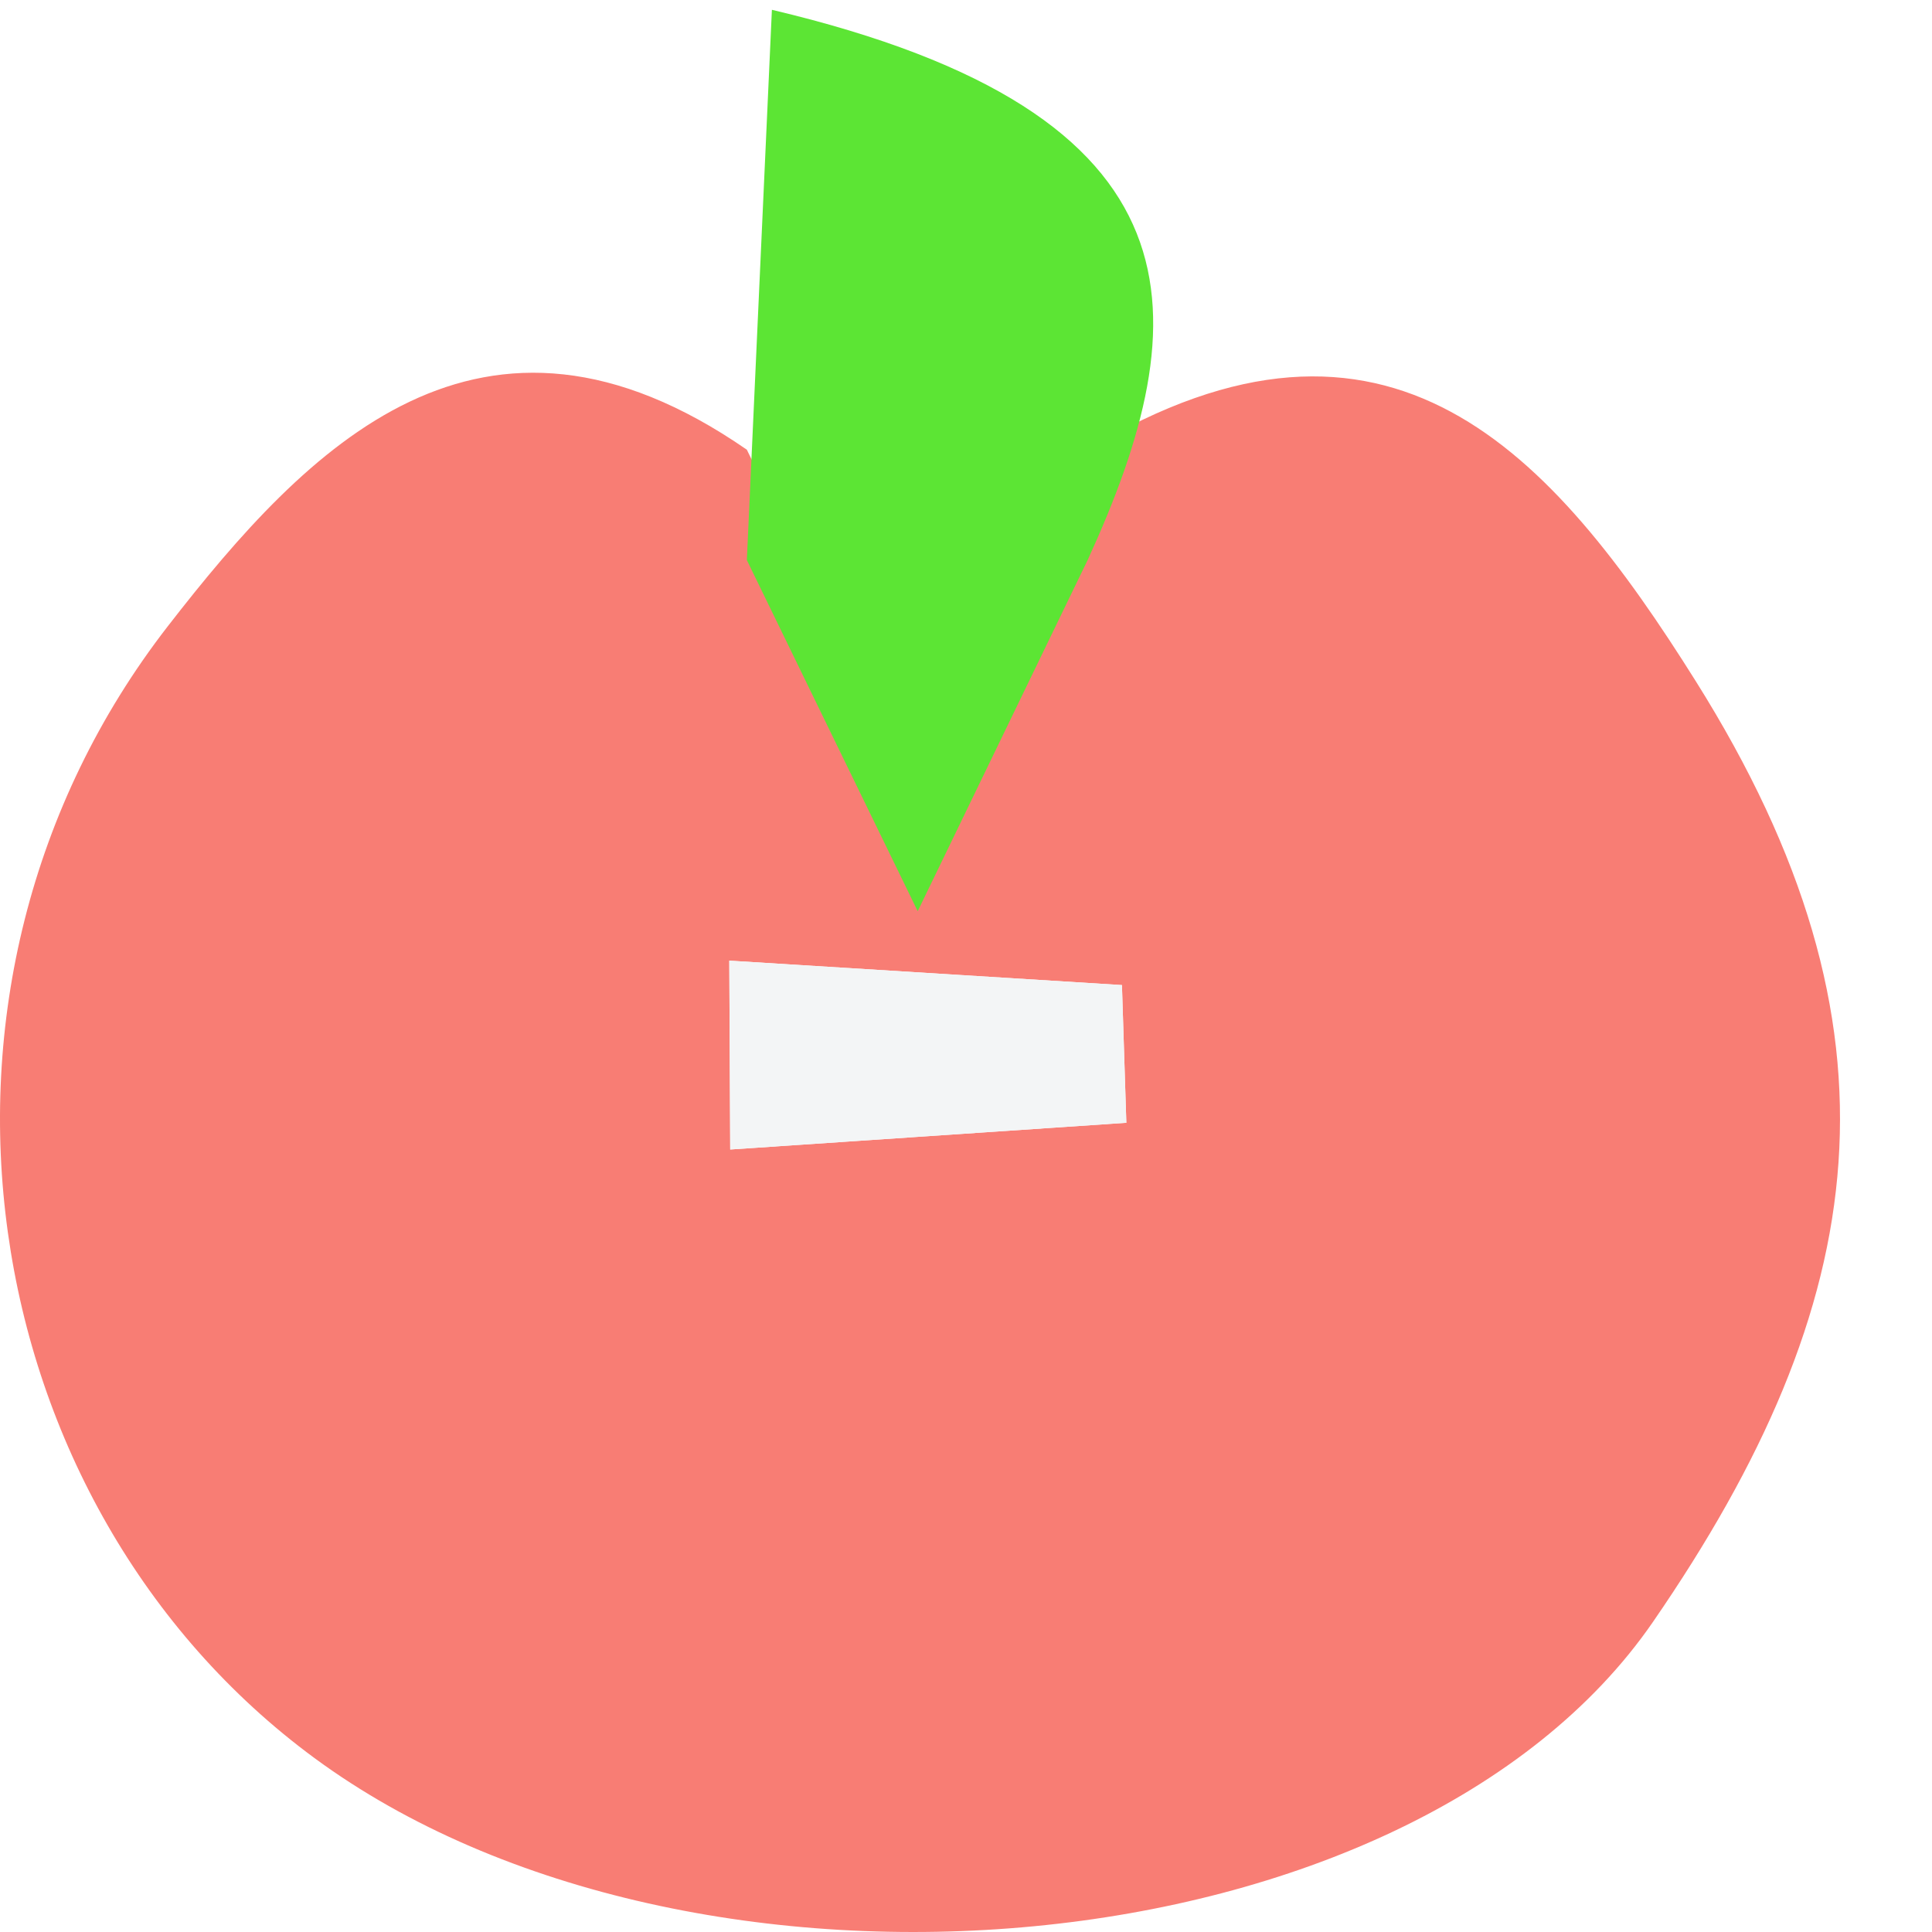
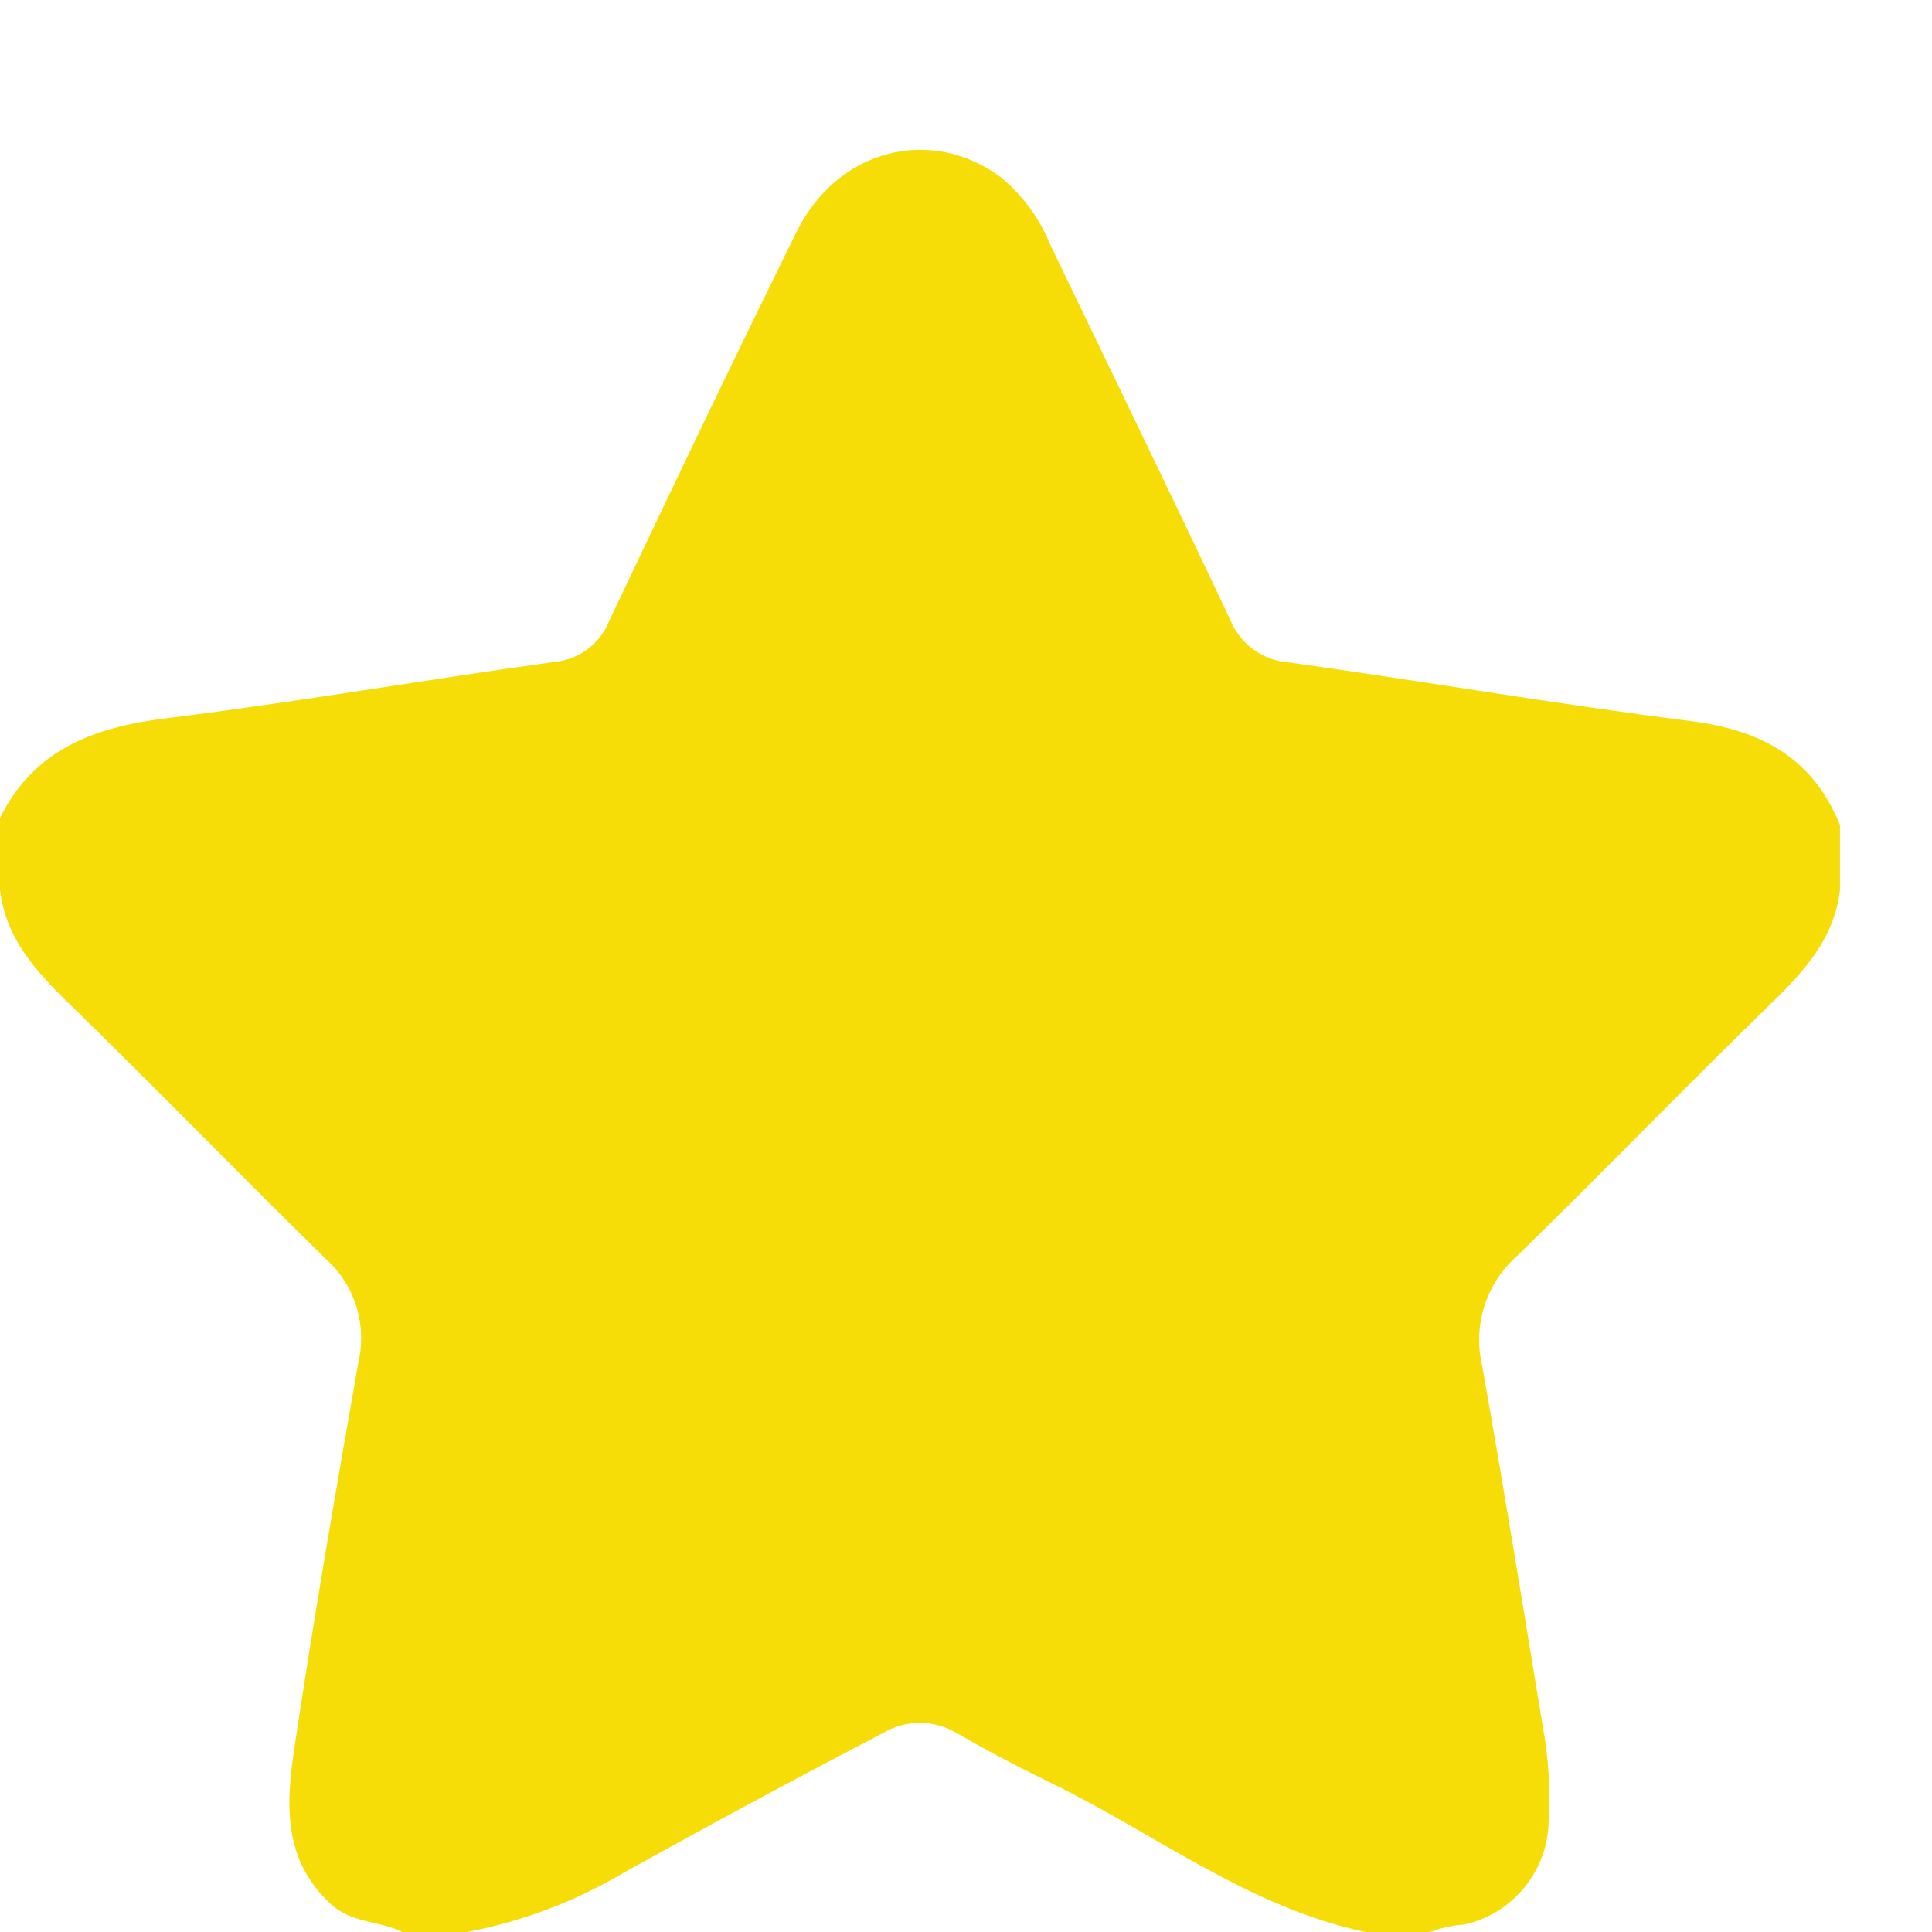
- <svg xmlns="http://www.w3.org/2000/svg" viewBox="0 0 105 105">
-   <g id="Layer_1" data-name="Layer 1">
-     <path d="M59.116,24.427c16.358-9.803,25.225.13,33.054,12.607,11.848,18.881,9.591,33.798-2.333,51.111-13.209,19.179-52.283,22.472-72.753,7.397C-1.537,81.829-6.059,53.595,9.126,34.027,16.691,24.277,26.127,14.439,40.59,24.441l9.285,19.081Q54.496,33.975,59.116,24.427ZM39.635,52.209q.025,5.132.05,10.264l21.529-1.452-.239-7.485Z" fill="#f87d74" />
-     <path d="M59.116,30.427q-4.62,9.547-9.241,19.095L40.59,30.441c.43-9.445.86-18.889,1.361-29.908C65.902,6.195,65.139,17.278,59.116,30.427Z" fill="#5ce534" />
-     <path d="M39.635,52.209l21.34,1.327.239,7.485L39.686,62.473Q39.661,57.341,39.635,52.209Z" fill="#f3f5f6" />
-   </g>
+ <svg xmlns="http://www.w3.org/2000/svg" id="Layer_1" data-name="Layer 1" viewBox="0 0 105 105">
+   <path d="M91.865,39.186c-7.288-.919-14.534-2.171-21.812-3.184a3.735,3.735,0,0,1-3.211-2.36c-3.215-6.823-6.524-13.603-9.79-20.402a9.184,9.184,0,0,0-2.625-3.579c-3.802-2.859-8.909-1.576-11.135,2.939-3.451,6.998-6.819,14.038-10.16,21.09a3.577,3.577,0,0,1-3.046,2.29c-7.021.971-14.01,2.185-21.042,3.055C5.124,39.521,1.856,40.707,0,44.453V48.359c.306,2.607,1.902,4.382,3.702,6.134,4.704,4.579,9.275,9.296,13.966,13.89A5.787,5.787,0,0,1,19.486,73.993c-1.23,6.976-2.433,13.958-3.481,20.964-.454,3.032-.666,6.09,1.971,8.522,1.155,1.065,2.65.9,3.899,1.522h3.516a26.46,26.46,0,0,0,8.477-3.205q6.987-3.892,14.088-7.59a3.907,3.907,0,0,1,4.07-0c1.688.98,3.427,1.883,5.175,2.735,5.641,2.751,10.703,6.736,17.018,8.06h3.516a6.029,6.029,0,0,1,1.831-.404,5.855,5.855,0,0,0,4.573-5.147,21.729,21.729,0,0,0-.167-4.864c-1.126-6.803-2.219-13.613-3.428-20.4a6.09,6.09,0,0,1,1.932-5.952C87.136,63.693,91.658,59.01,96.32,54.471c1.792-1.744,3.382-3.513,3.68-6.111V44.844C98.528,41.172,95.69,39.669,91.865,39.186Z" fill="#f6dd08" />
</svg>
